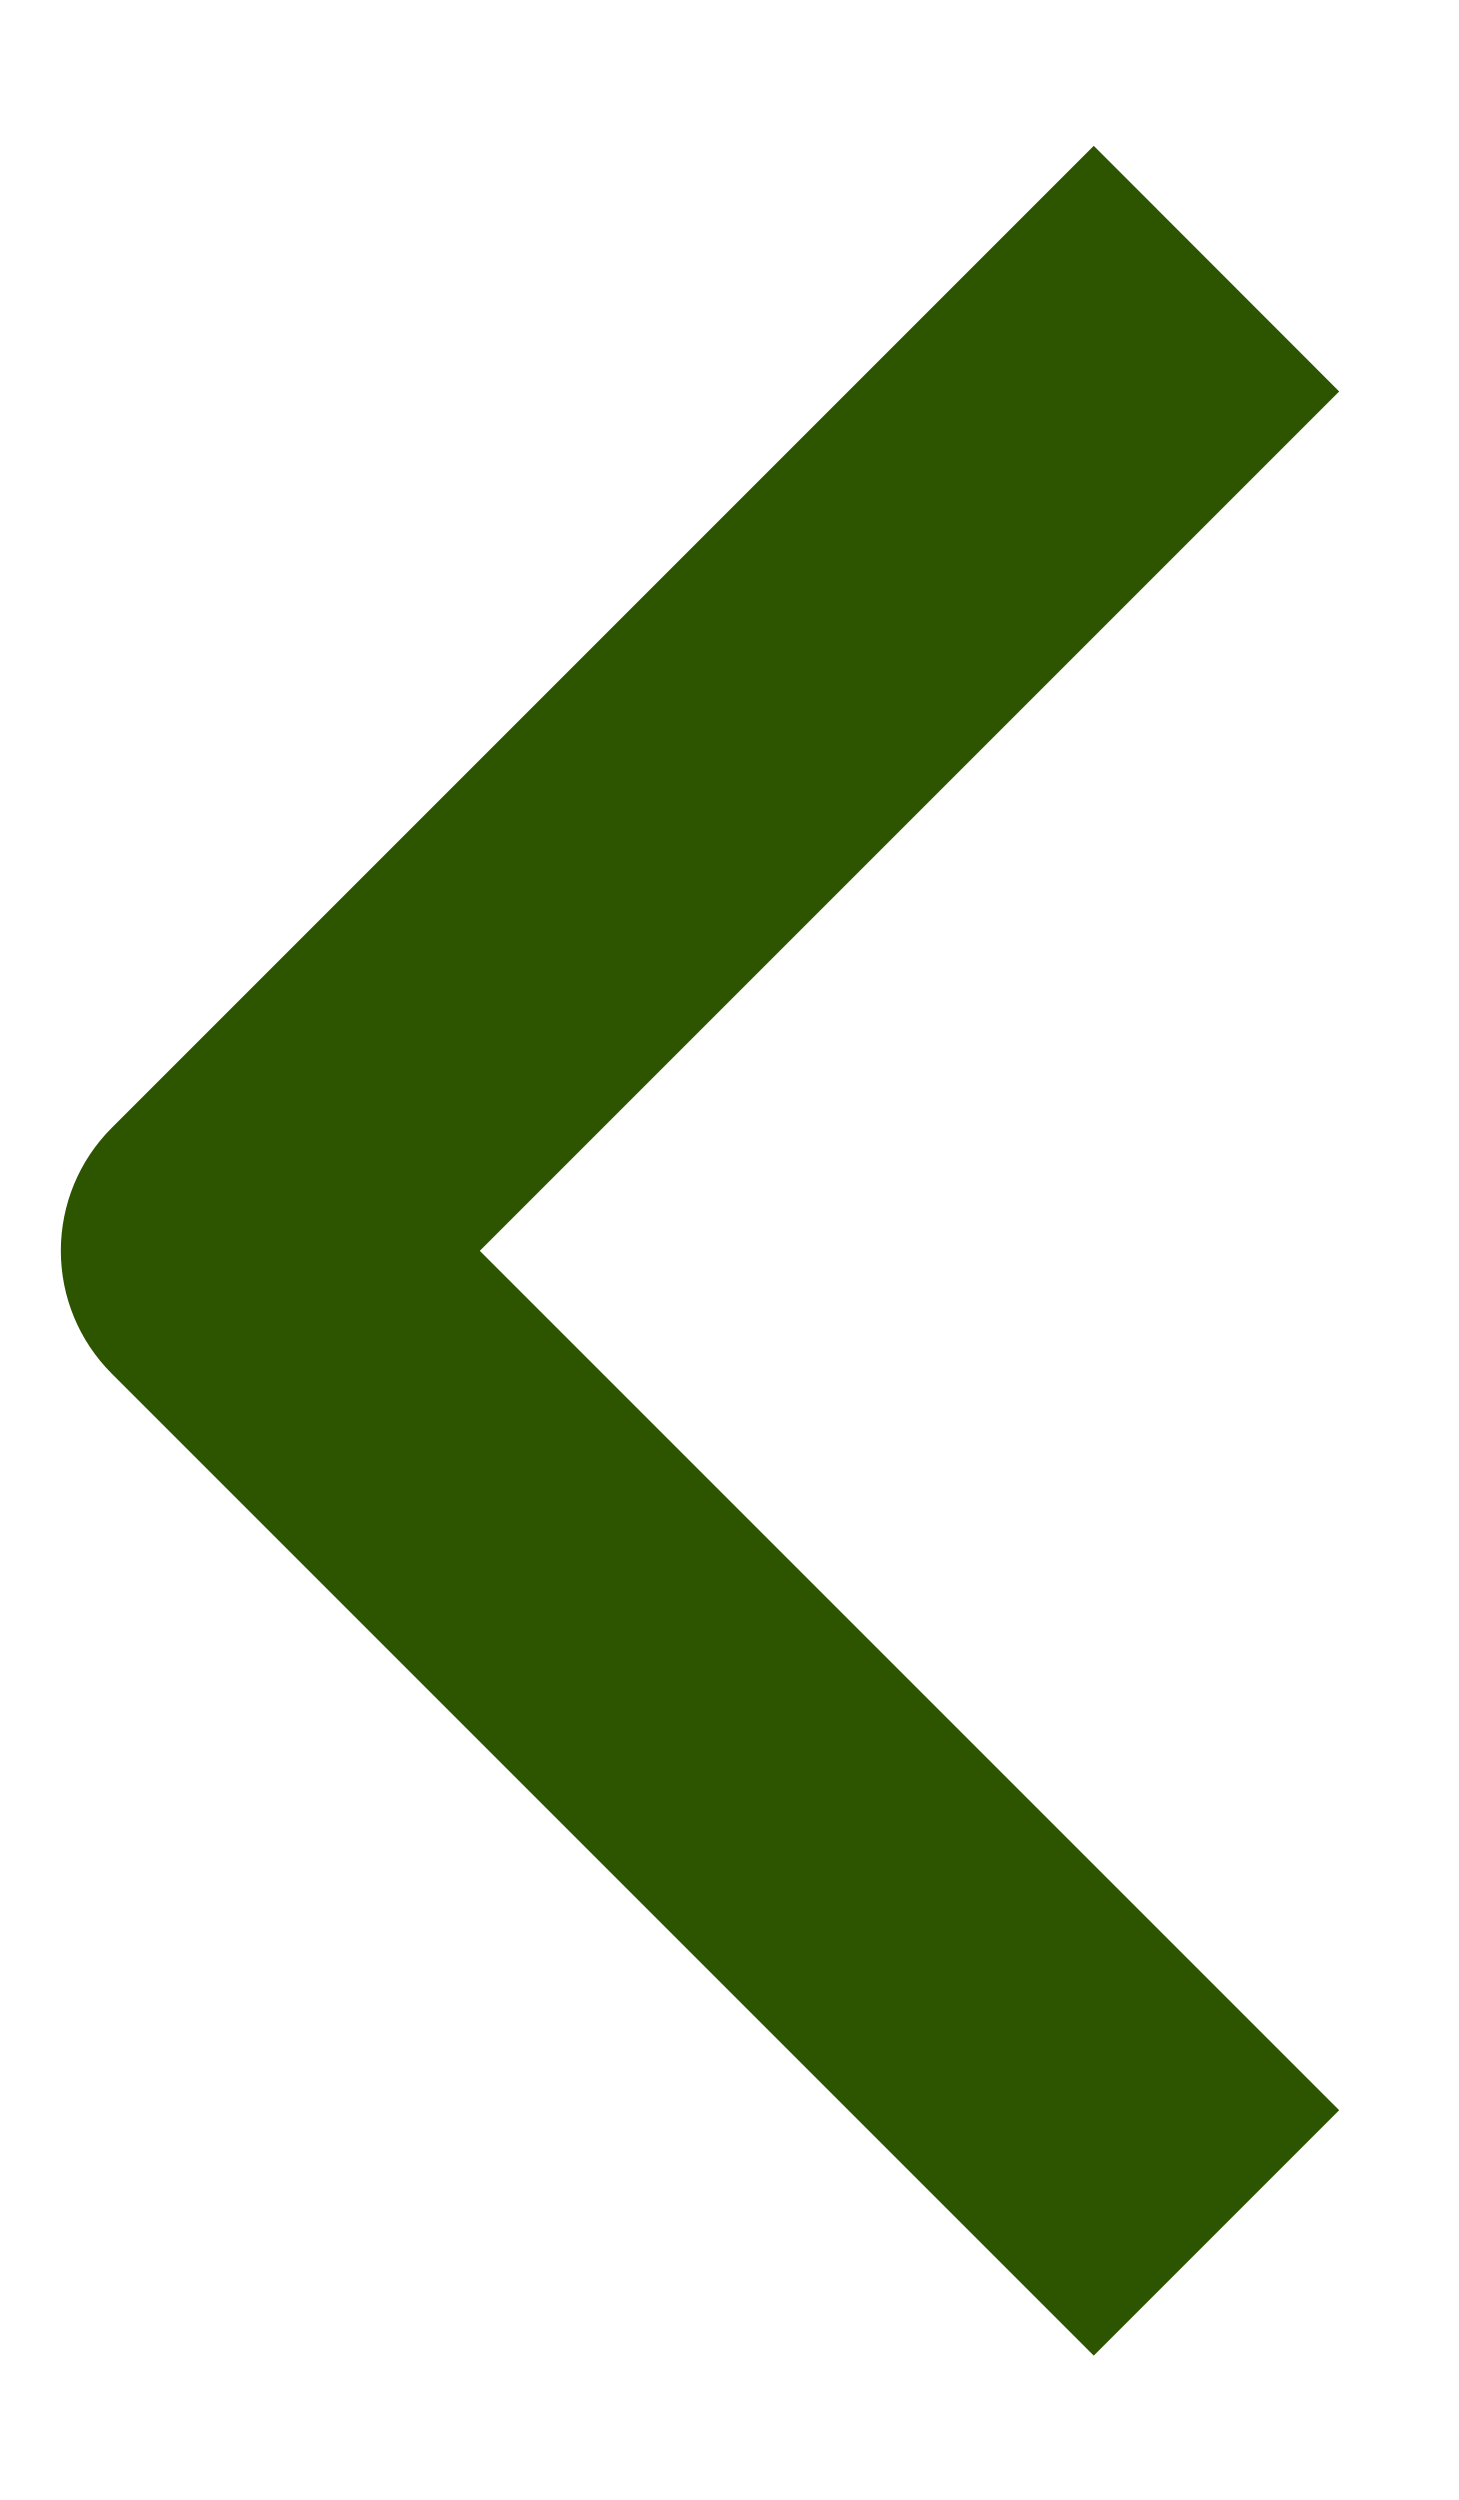
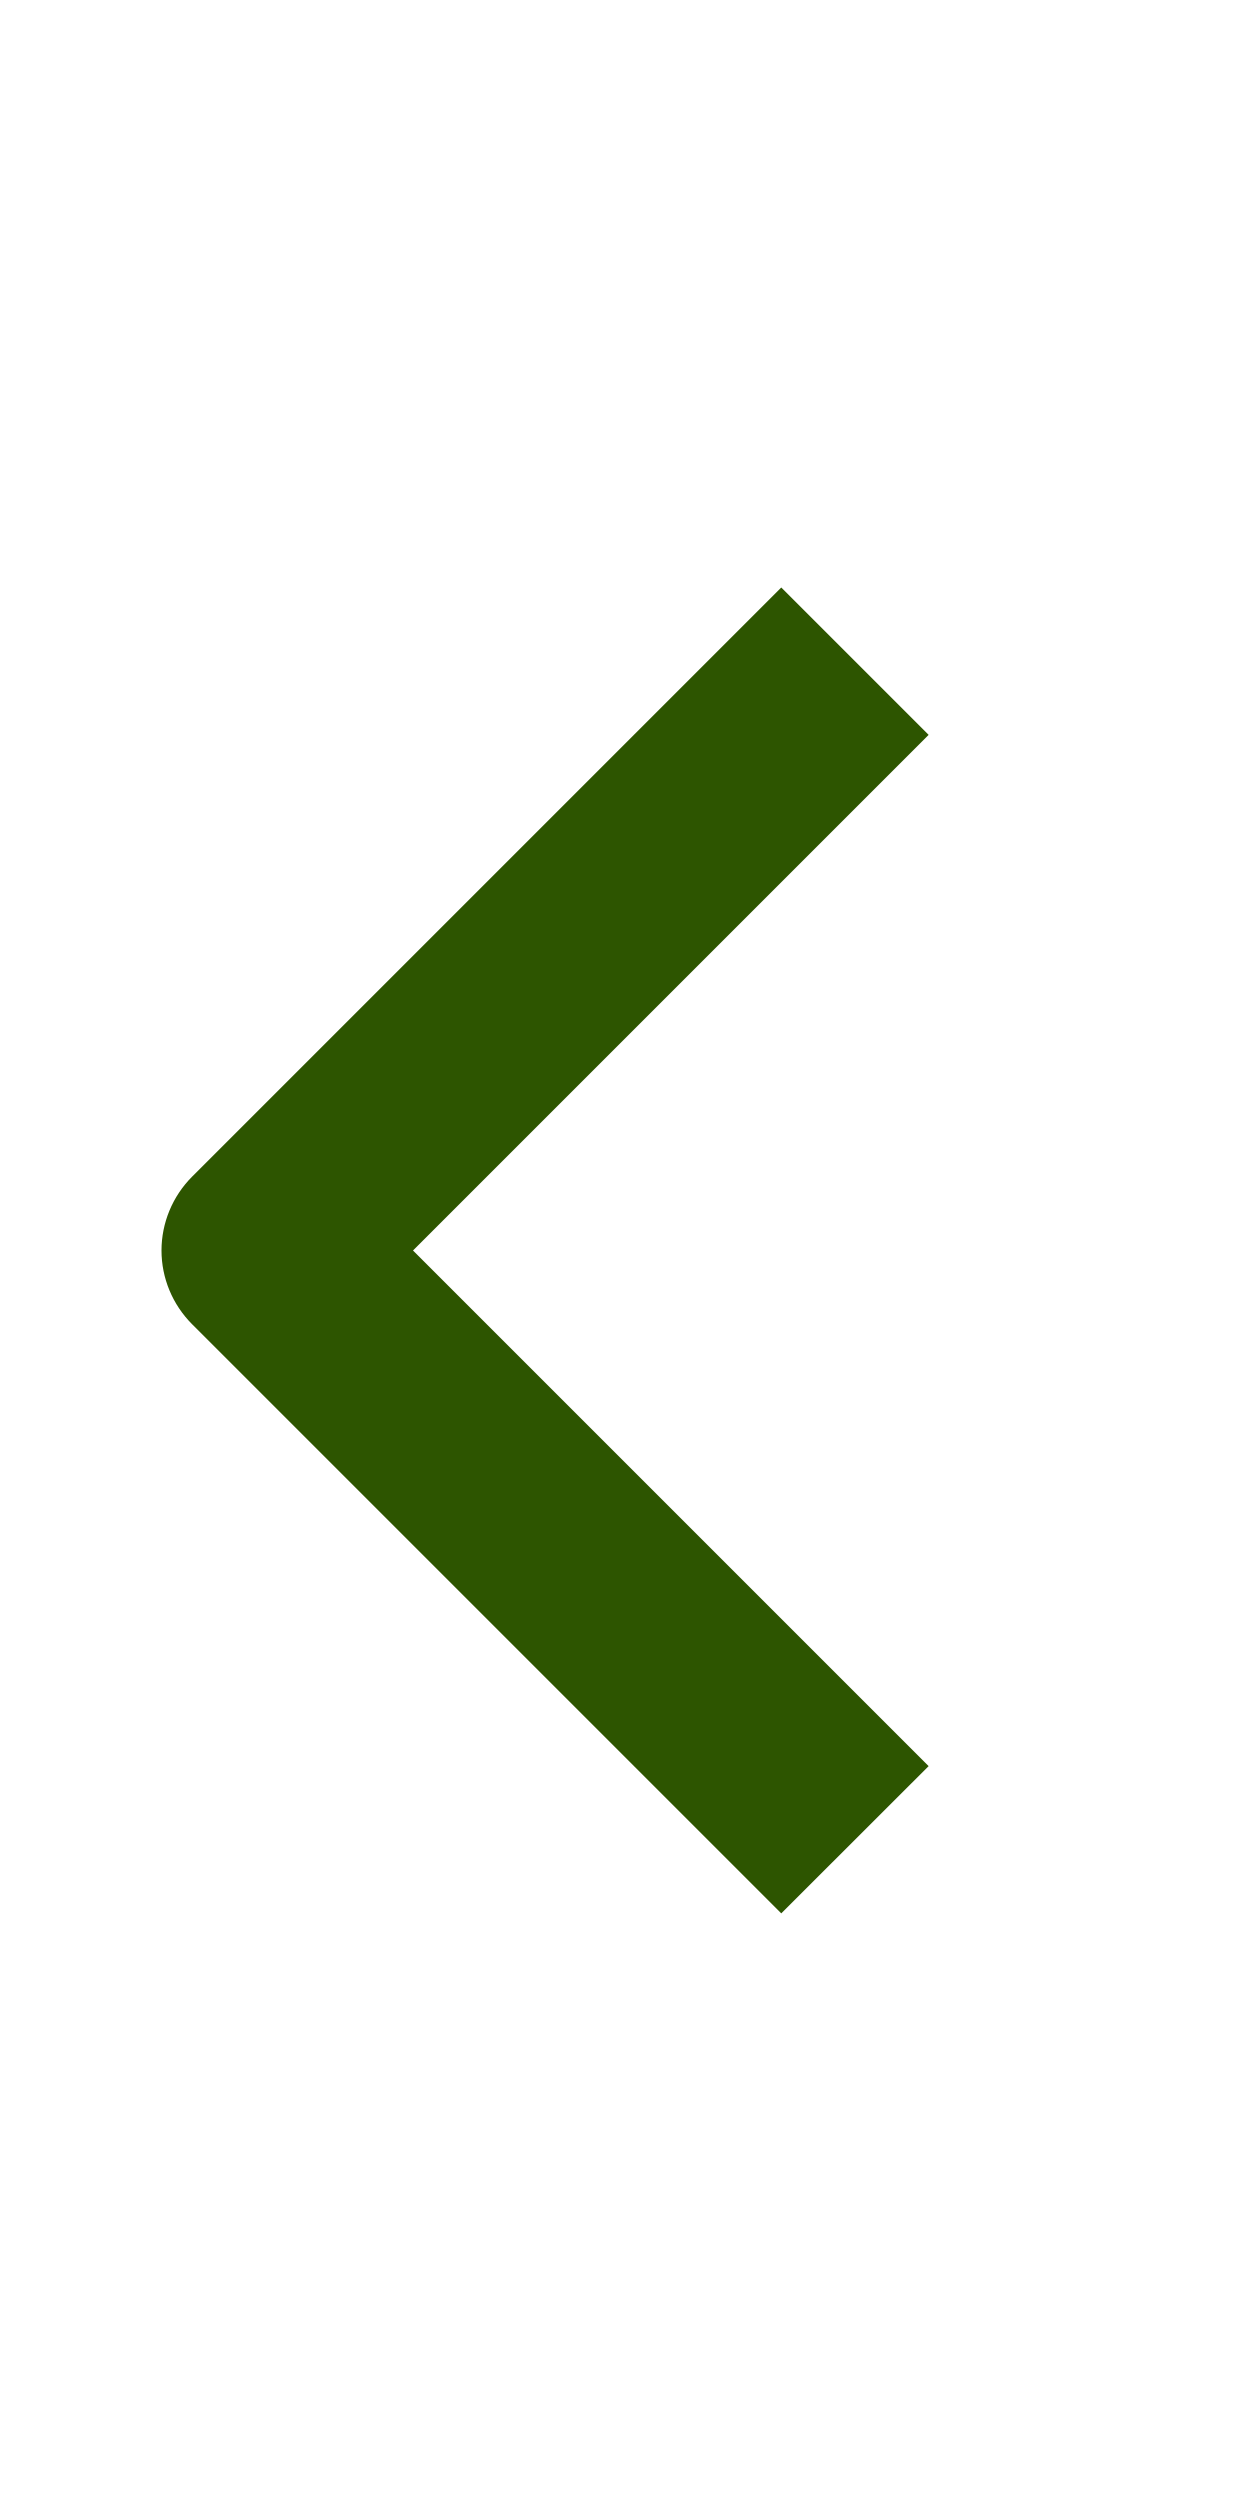
- <svg xmlns="http://www.w3.org/2000/svg" width="7" height="12" viewBox="0 0 7 12" fill="none">
-   <path fill-rule="evenodd" clip-rule="evenodd" d="M0.536 6.593L5.25 11.307L6.428 10.129L2.303 6.004L6.428 1.879L5.25 0.7L0.536 5.414C0.379 5.571 0.292 5.783 0.292 6.004C0.292 6.224 0.379 6.436 0.536 6.593Z" fill="#2D5500" />
+ <svg xmlns="http://www.w3.org/2000/svg" width="10" height="20" viewBox="0 0 10 20" fill="none">
+   <path fill-rule="evenodd" clip-rule="evenodd" d="M1.536 10.593L6.25 15.307L7.429 14.129L3.304 10.004L7.429 5.879L6.25 4.7L1.536 9.414C1.38 9.571 1.292 9.783 1.292 10.004C1.292 10.225 1.38 10.436 1.536 10.593Z" fill="#2D5500" />
</svg>
